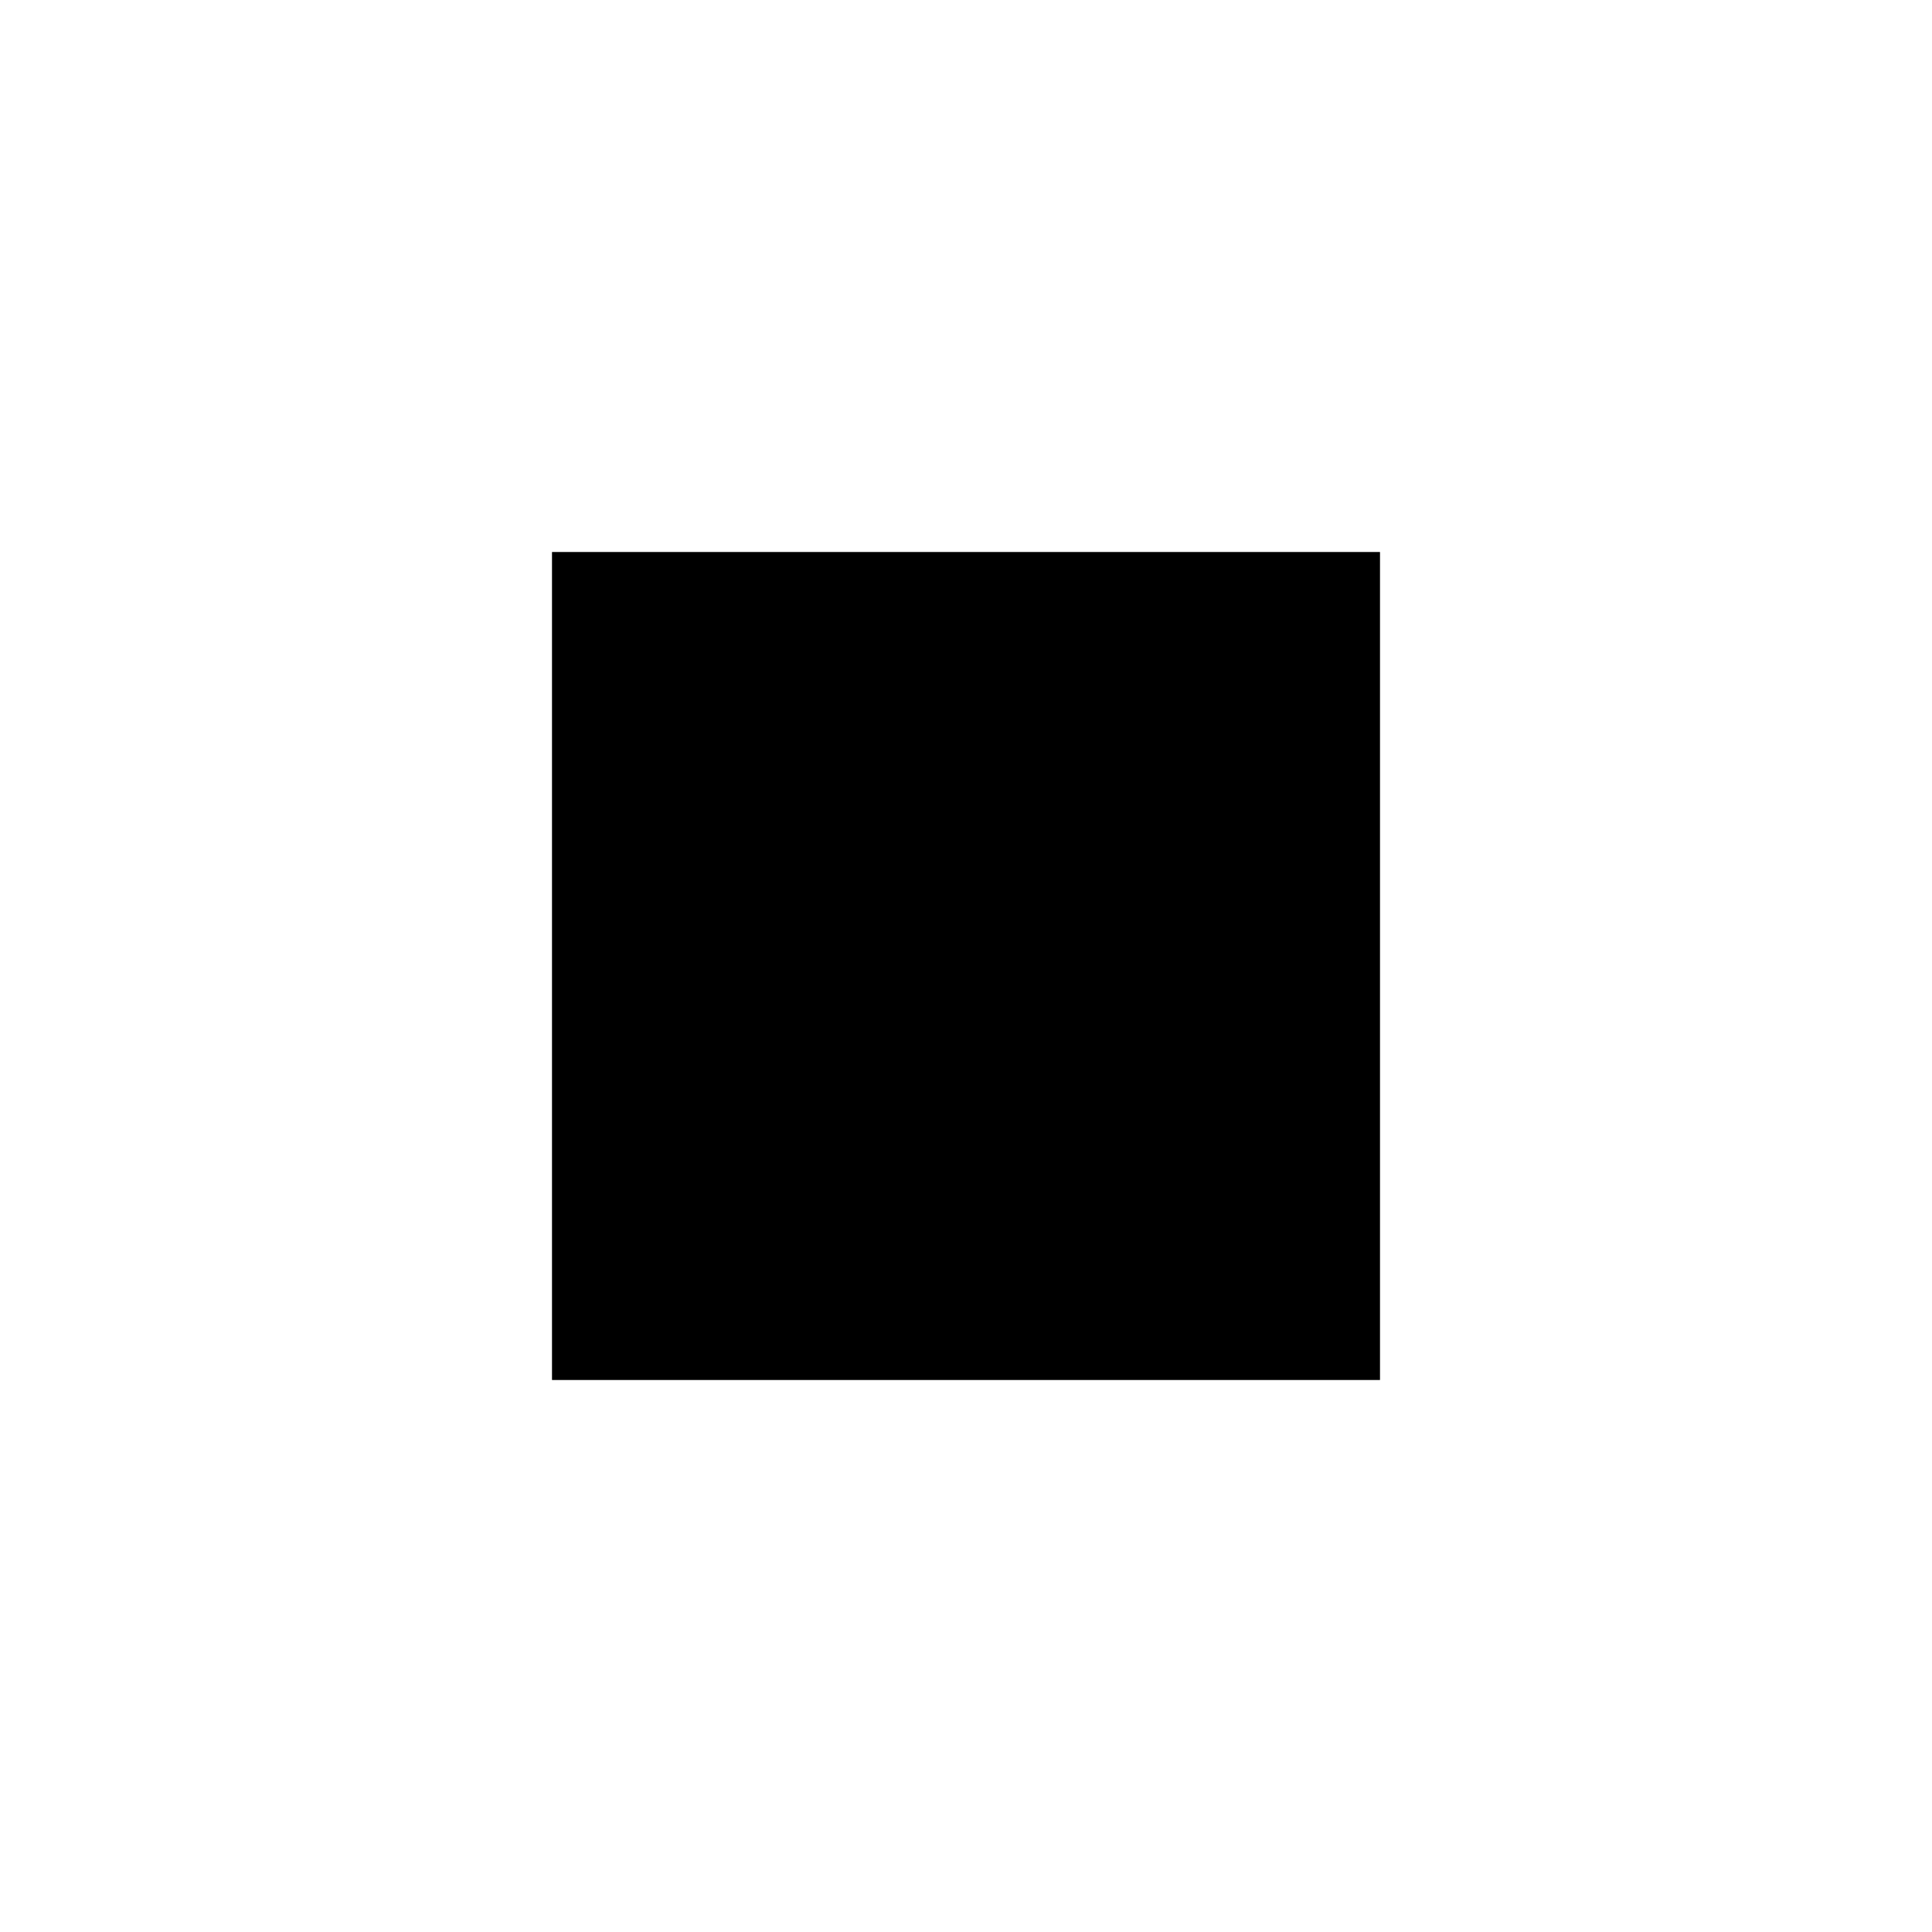
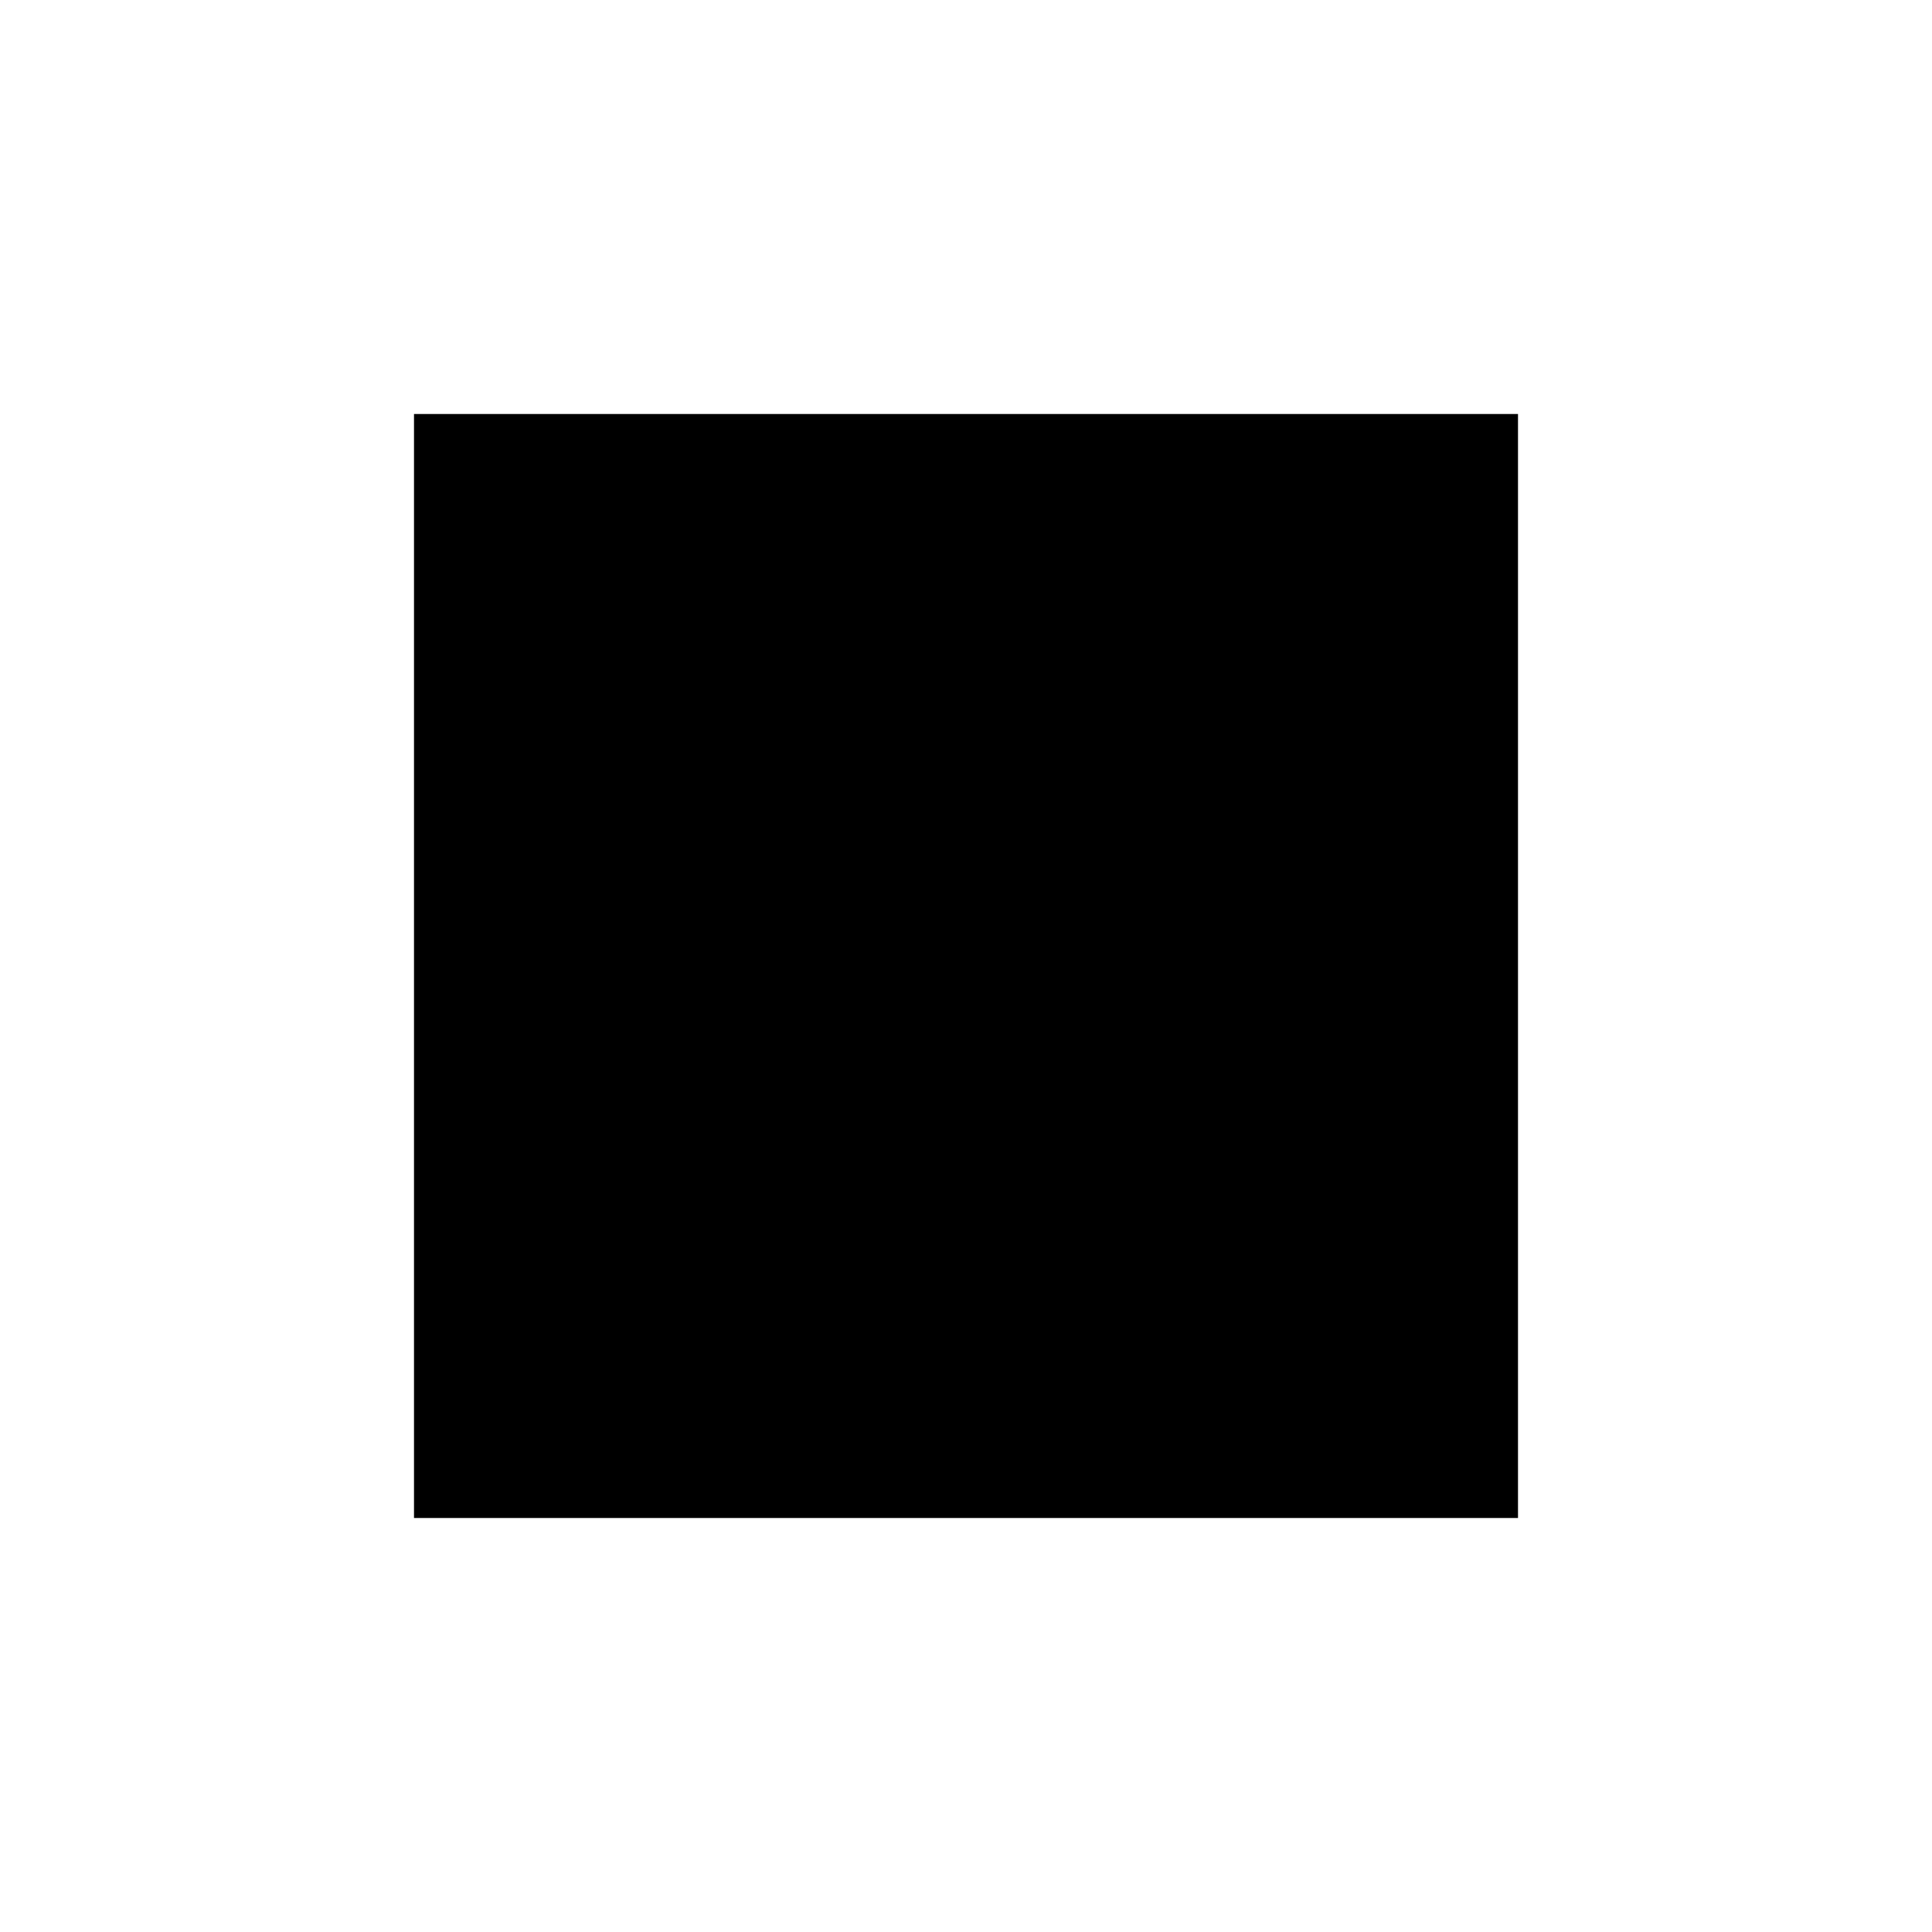
<svg xmlns="http://www.w3.org/2000/svg" width="14" height="14" viewBox="0 0 14 14" version="1.1" id="svg4">
  <defs id="defs8" />
-   <path d="m 4,4 v 6 h 6 V 4 Z" id="path2" style="stroke-width:1.5" />
+   <path d="m 3,3 v 8 h 8 V 3 Z" id="path2" style="stroke-width:2" />
</svg>
